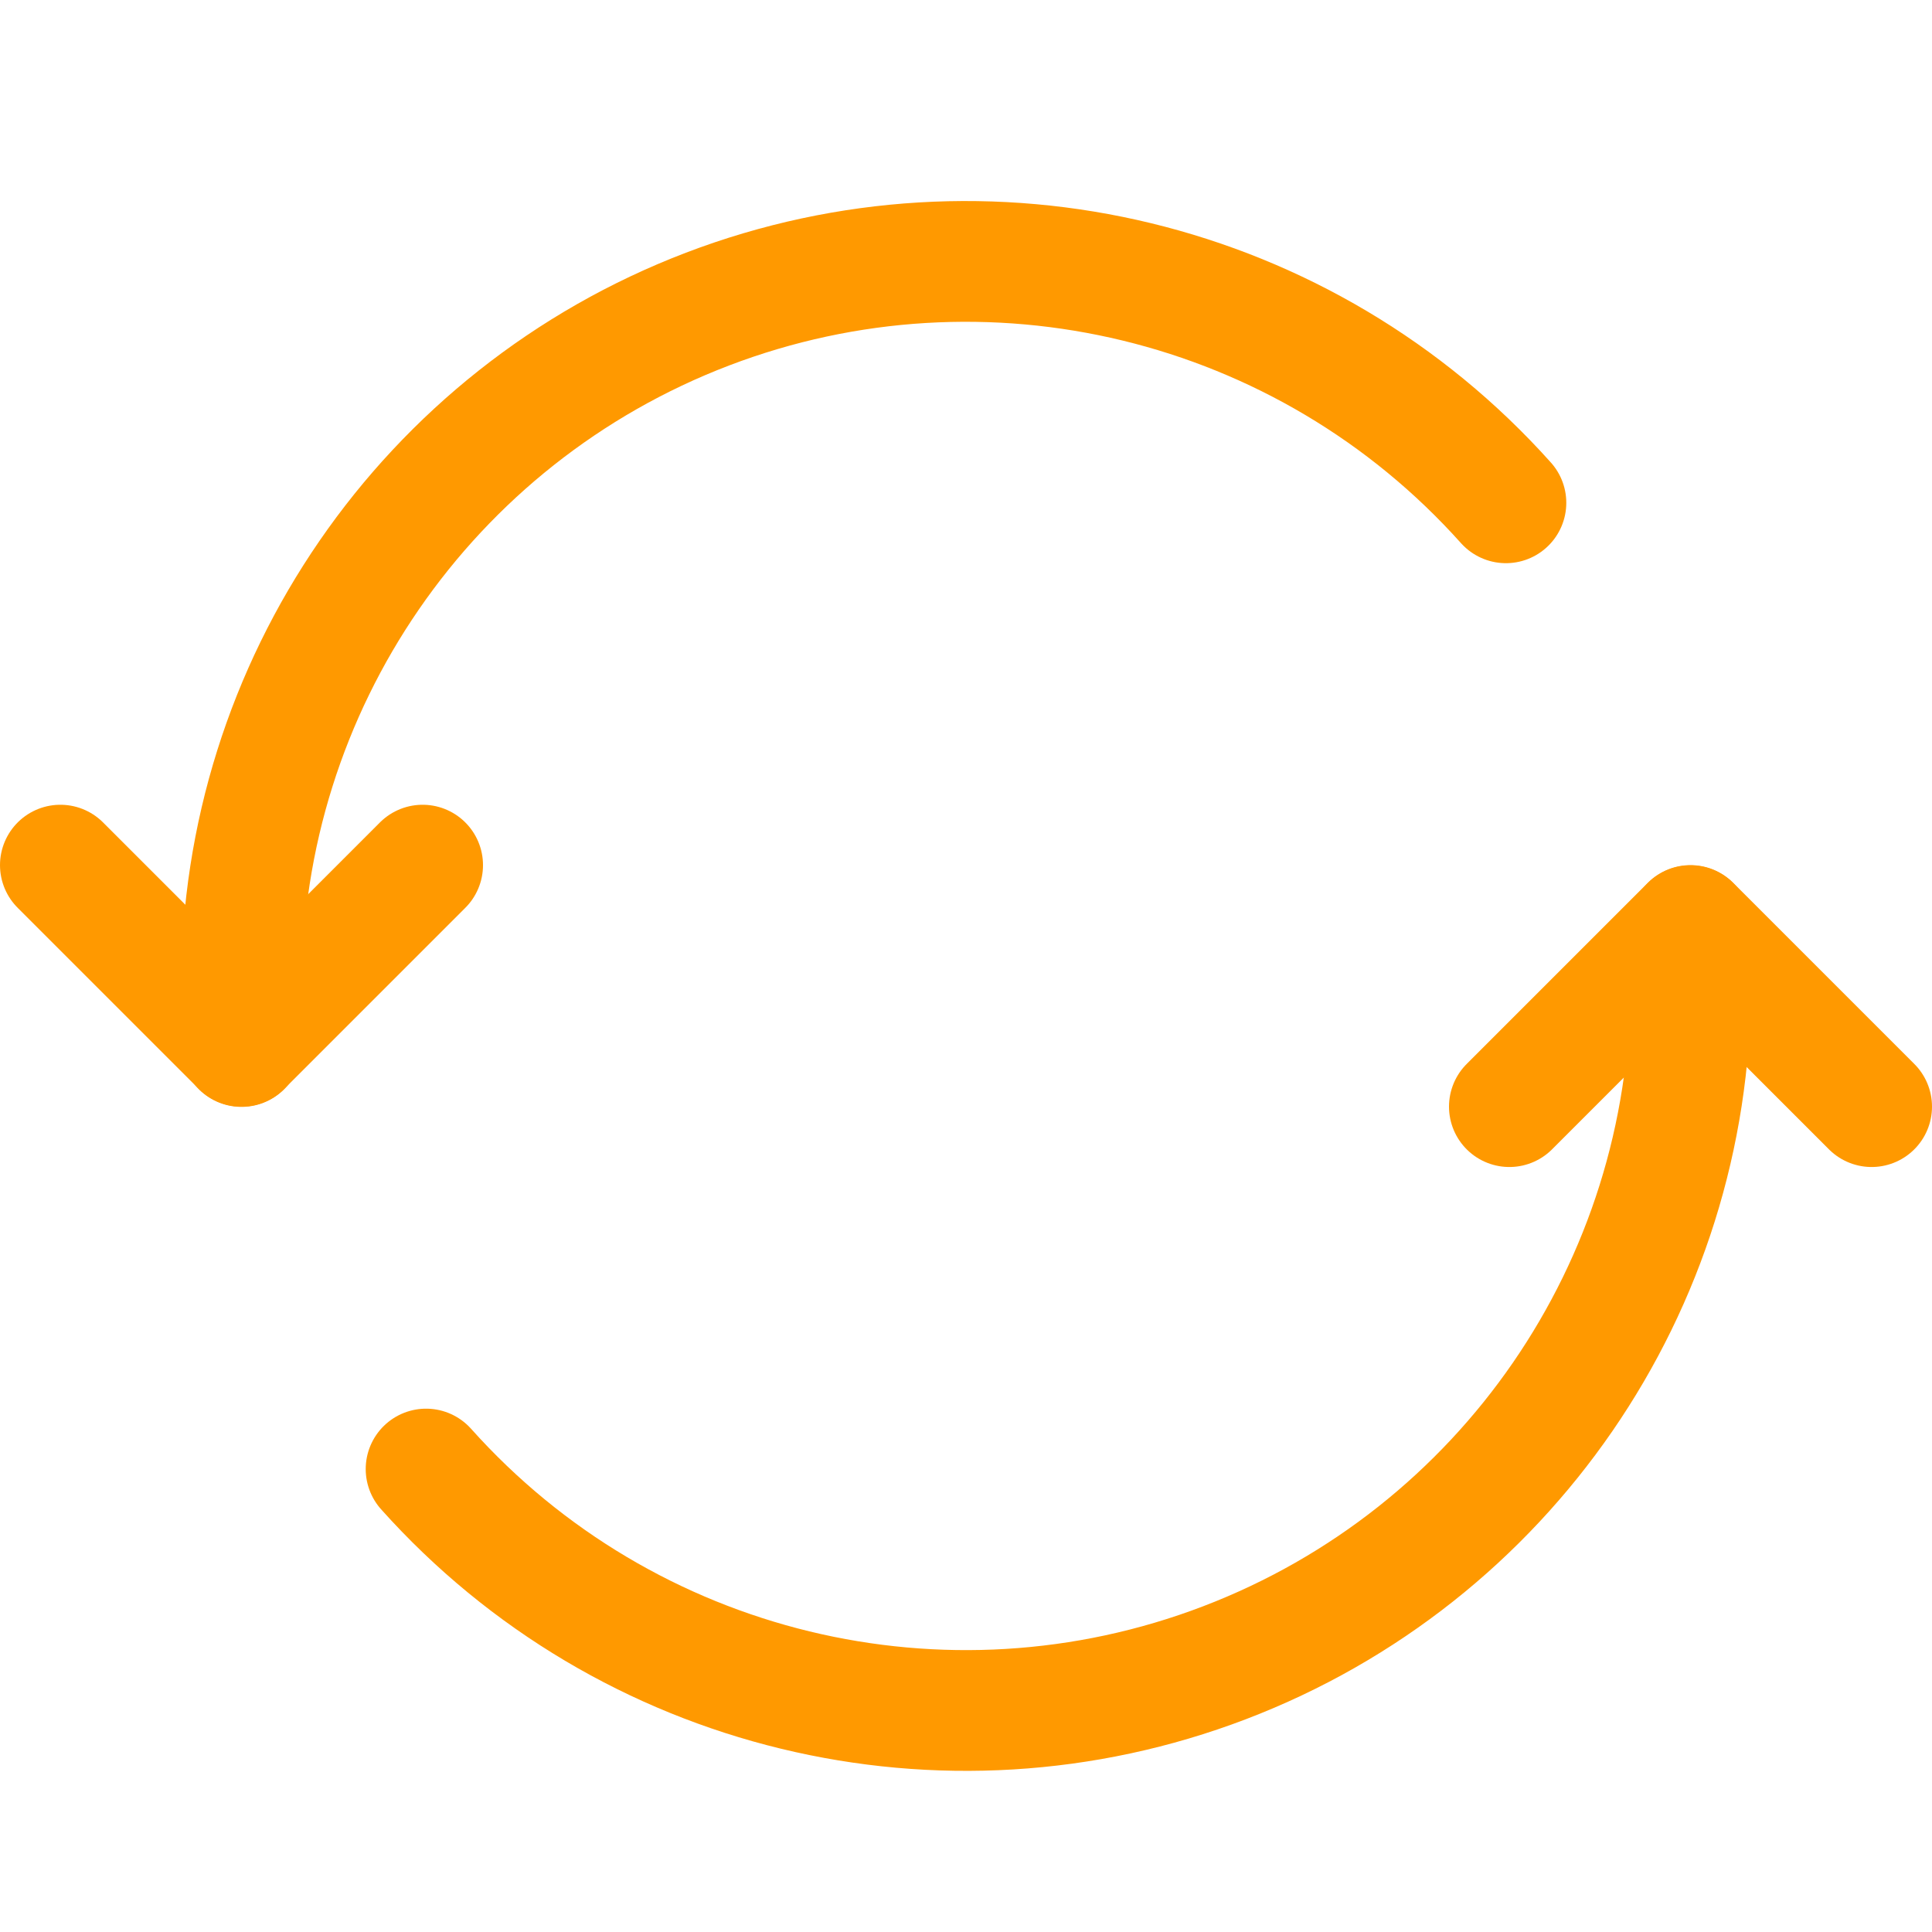
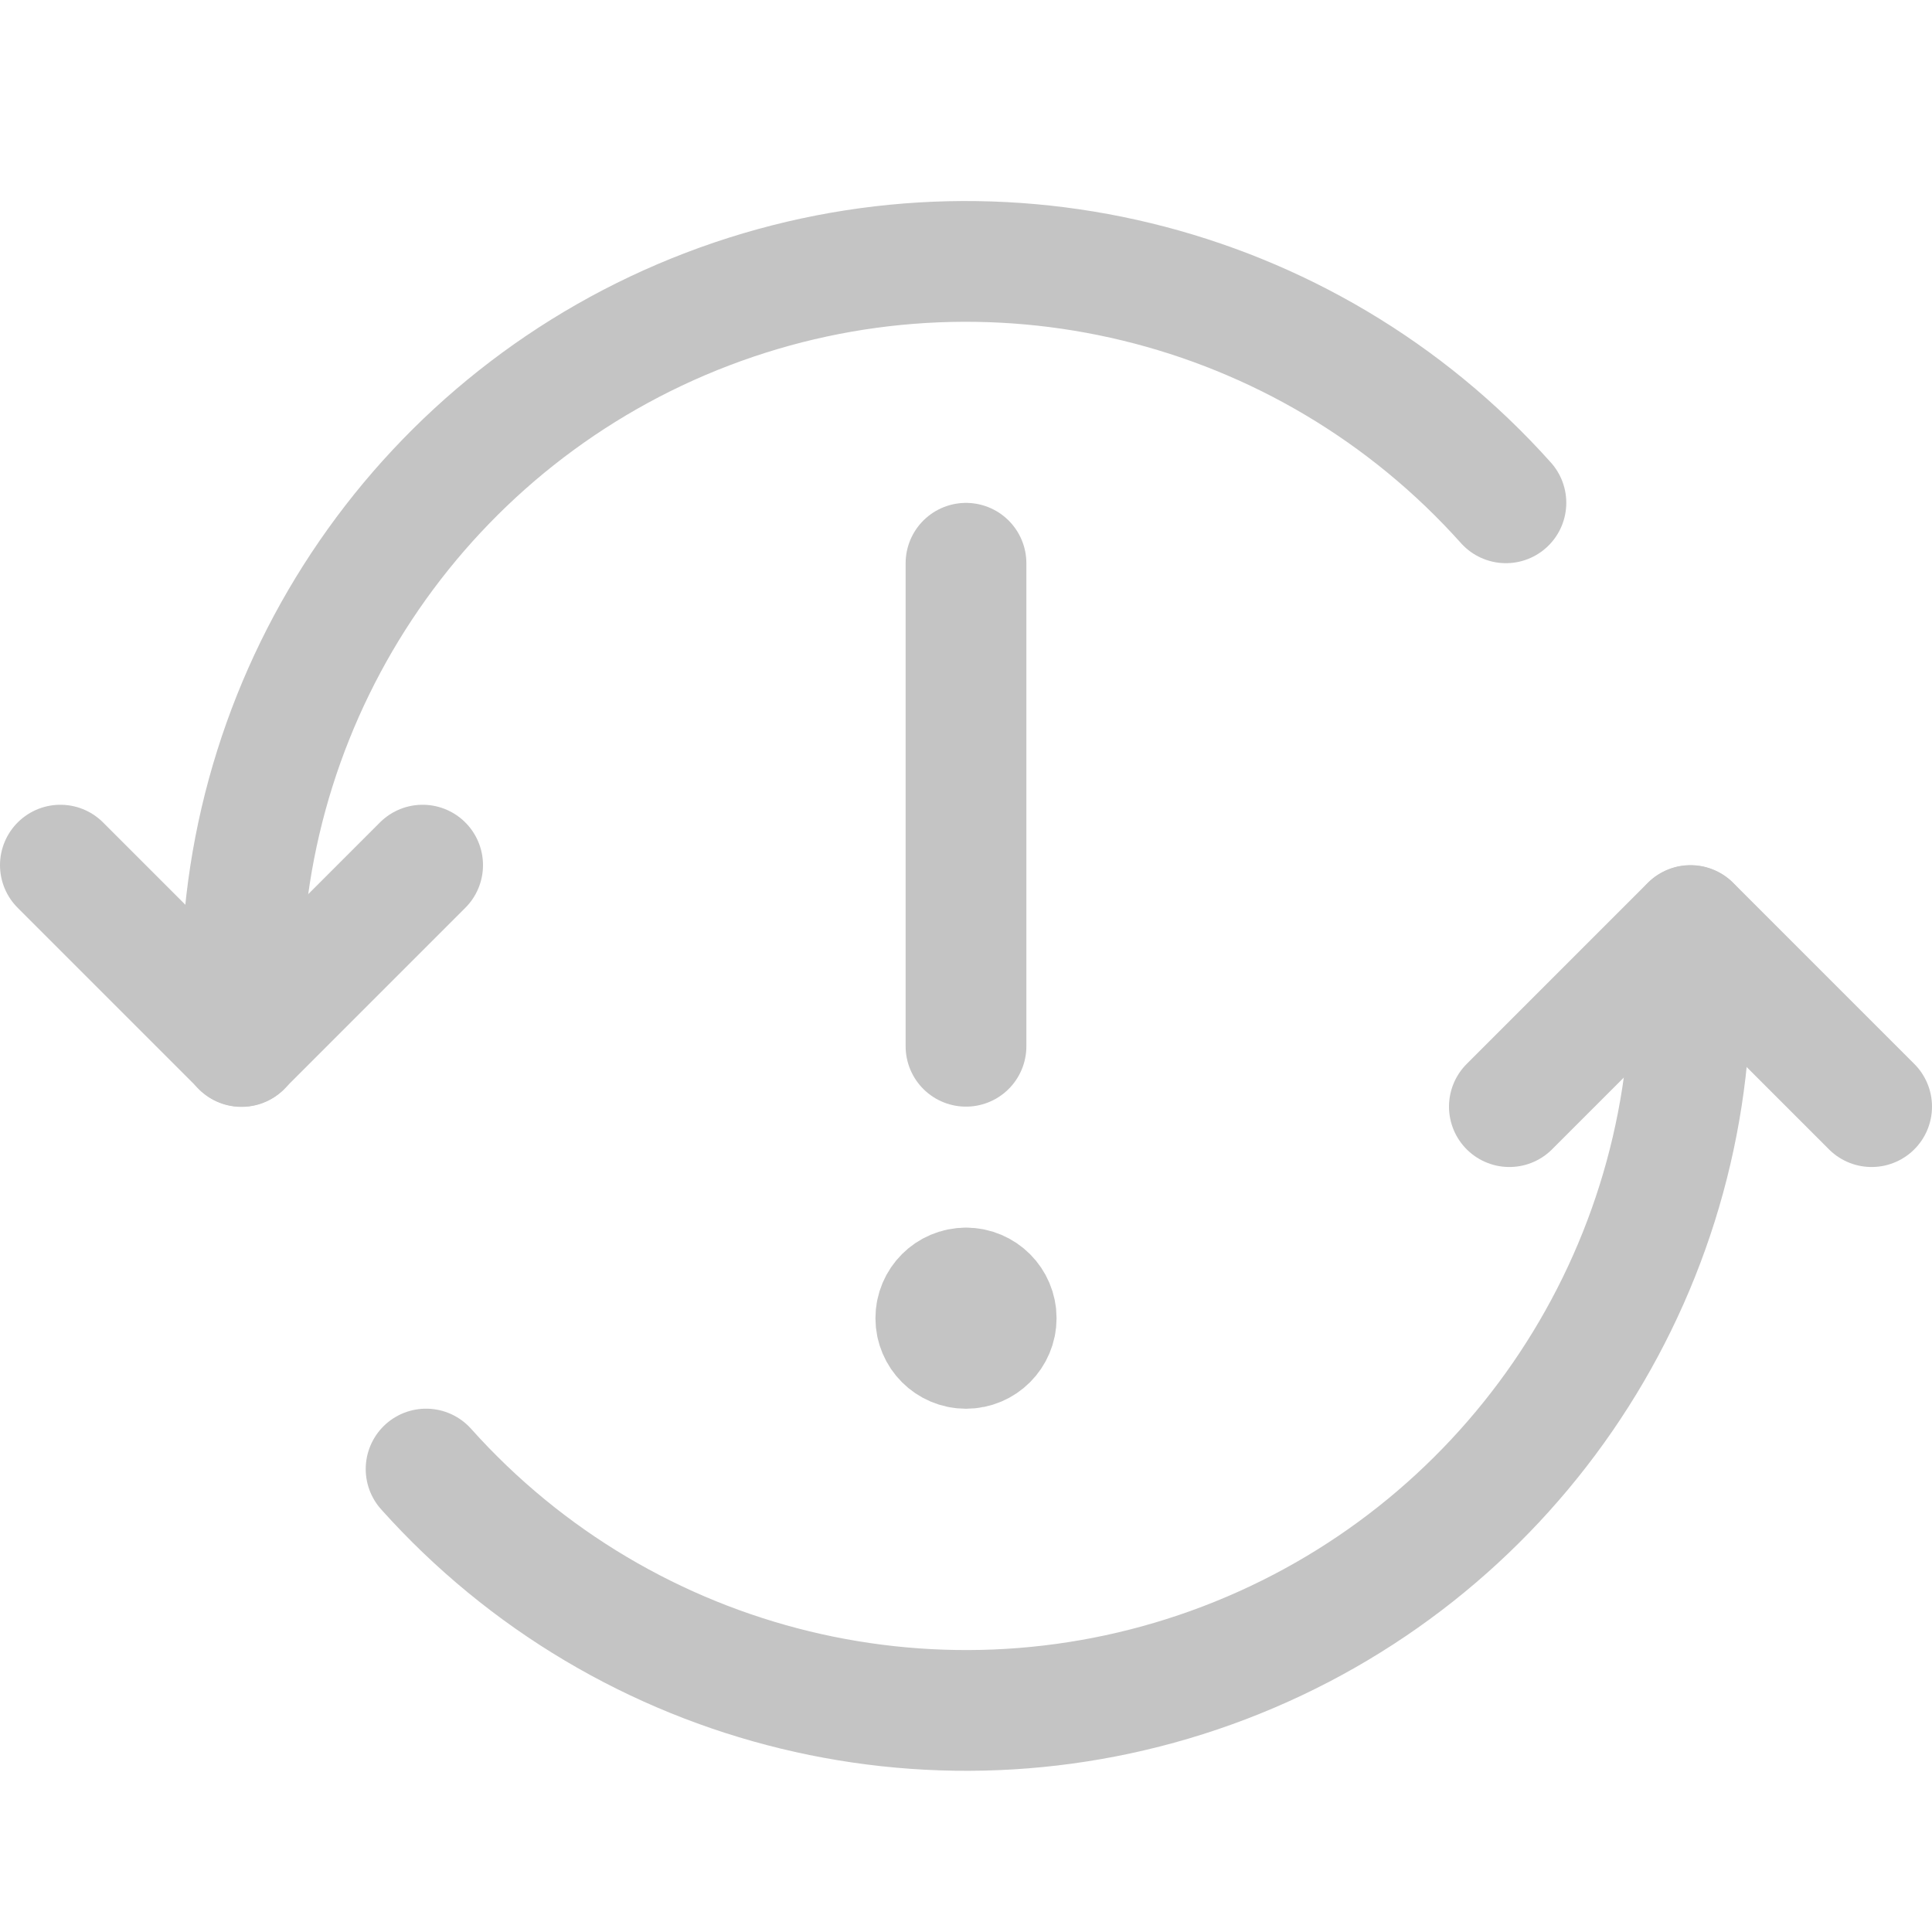
<svg xmlns="http://www.w3.org/2000/svg" width="24" height="24" viewBox="0 0 24 24" fill="none">
-   <path d="M18.707 6.246C16.219 3.466 12.273 2.509 8.788 3.84C5.302 5.172 3 8.516 3 12.247V13" stroke="#FF9900" stroke-width="1.5" stroke-linecap="round" stroke-linejoin="round" />
-   <path d="M5.293 18.249C7.781 21.03 11.726 21.987 15.212 20.655C18.697 19.324 20.999 15.98 21 12.249V11.5" stroke="#FF9900" stroke-width="1.5" stroke-linecap="round" stroke-linejoin="round" />
-   <path d="M18.75 13.747L21 11.497L23.25 13.747" stroke="#FF9900" stroke-width="1.5" stroke-linecap="round" stroke-linejoin="round" />
-   <path d="M5.25 10.747L3 12.997L0.75 10.747" stroke="#FF9900" stroke-width="1.5" stroke-linecap="round" stroke-linejoin="round" />
+   <path d="M18.707 6.246C16.219 3.466 12.273 2.509 8.788 3.84C5.302 5.172 3 8.516 3 12.247V13" stroke="#C4C4C4" stroke-width="1.5" stroke-linecap="round" stroke-linejoin="round" />
+   <path d="M5.293 18.249C7.781 21.029 11.726 21.986 15.212 20.655C18.697 19.324 20.999 15.98 21 12.249V11.5" stroke="#C4C4C4" stroke-width="1.5" stroke-linecap="round" stroke-linejoin="round" />
+   <path d="M18.75 13.747L21 11.497L23.25 13.747" stroke="#C4C4C4" stroke-width="1.5" stroke-linecap="round" stroke-linejoin="round" />
+   <path d="M5.25 10.747L3 12.997L0.75 10.747" stroke="#C4C4C4" stroke-width="1.5" stroke-linecap="round" stroke-linejoin="round" />
+   <path d="M12 6.997V12.997" stroke="#C4C4C4" stroke-width="1.5" stroke-linecap="round" stroke-linejoin="round" />
+   <path d="M12 16C11.793 16 11.625 16.168 11.625 16.375C11.625 16.582 11.793 16.75 12 16.75C12.207 16.75 12.375 16.582 12.375 16.375C12.375 16.168 12.207 16 12 16" stroke="#C4C4C4" stroke-width="1.5" stroke-linecap="round" stroke-linejoin="round" />
</svg>
